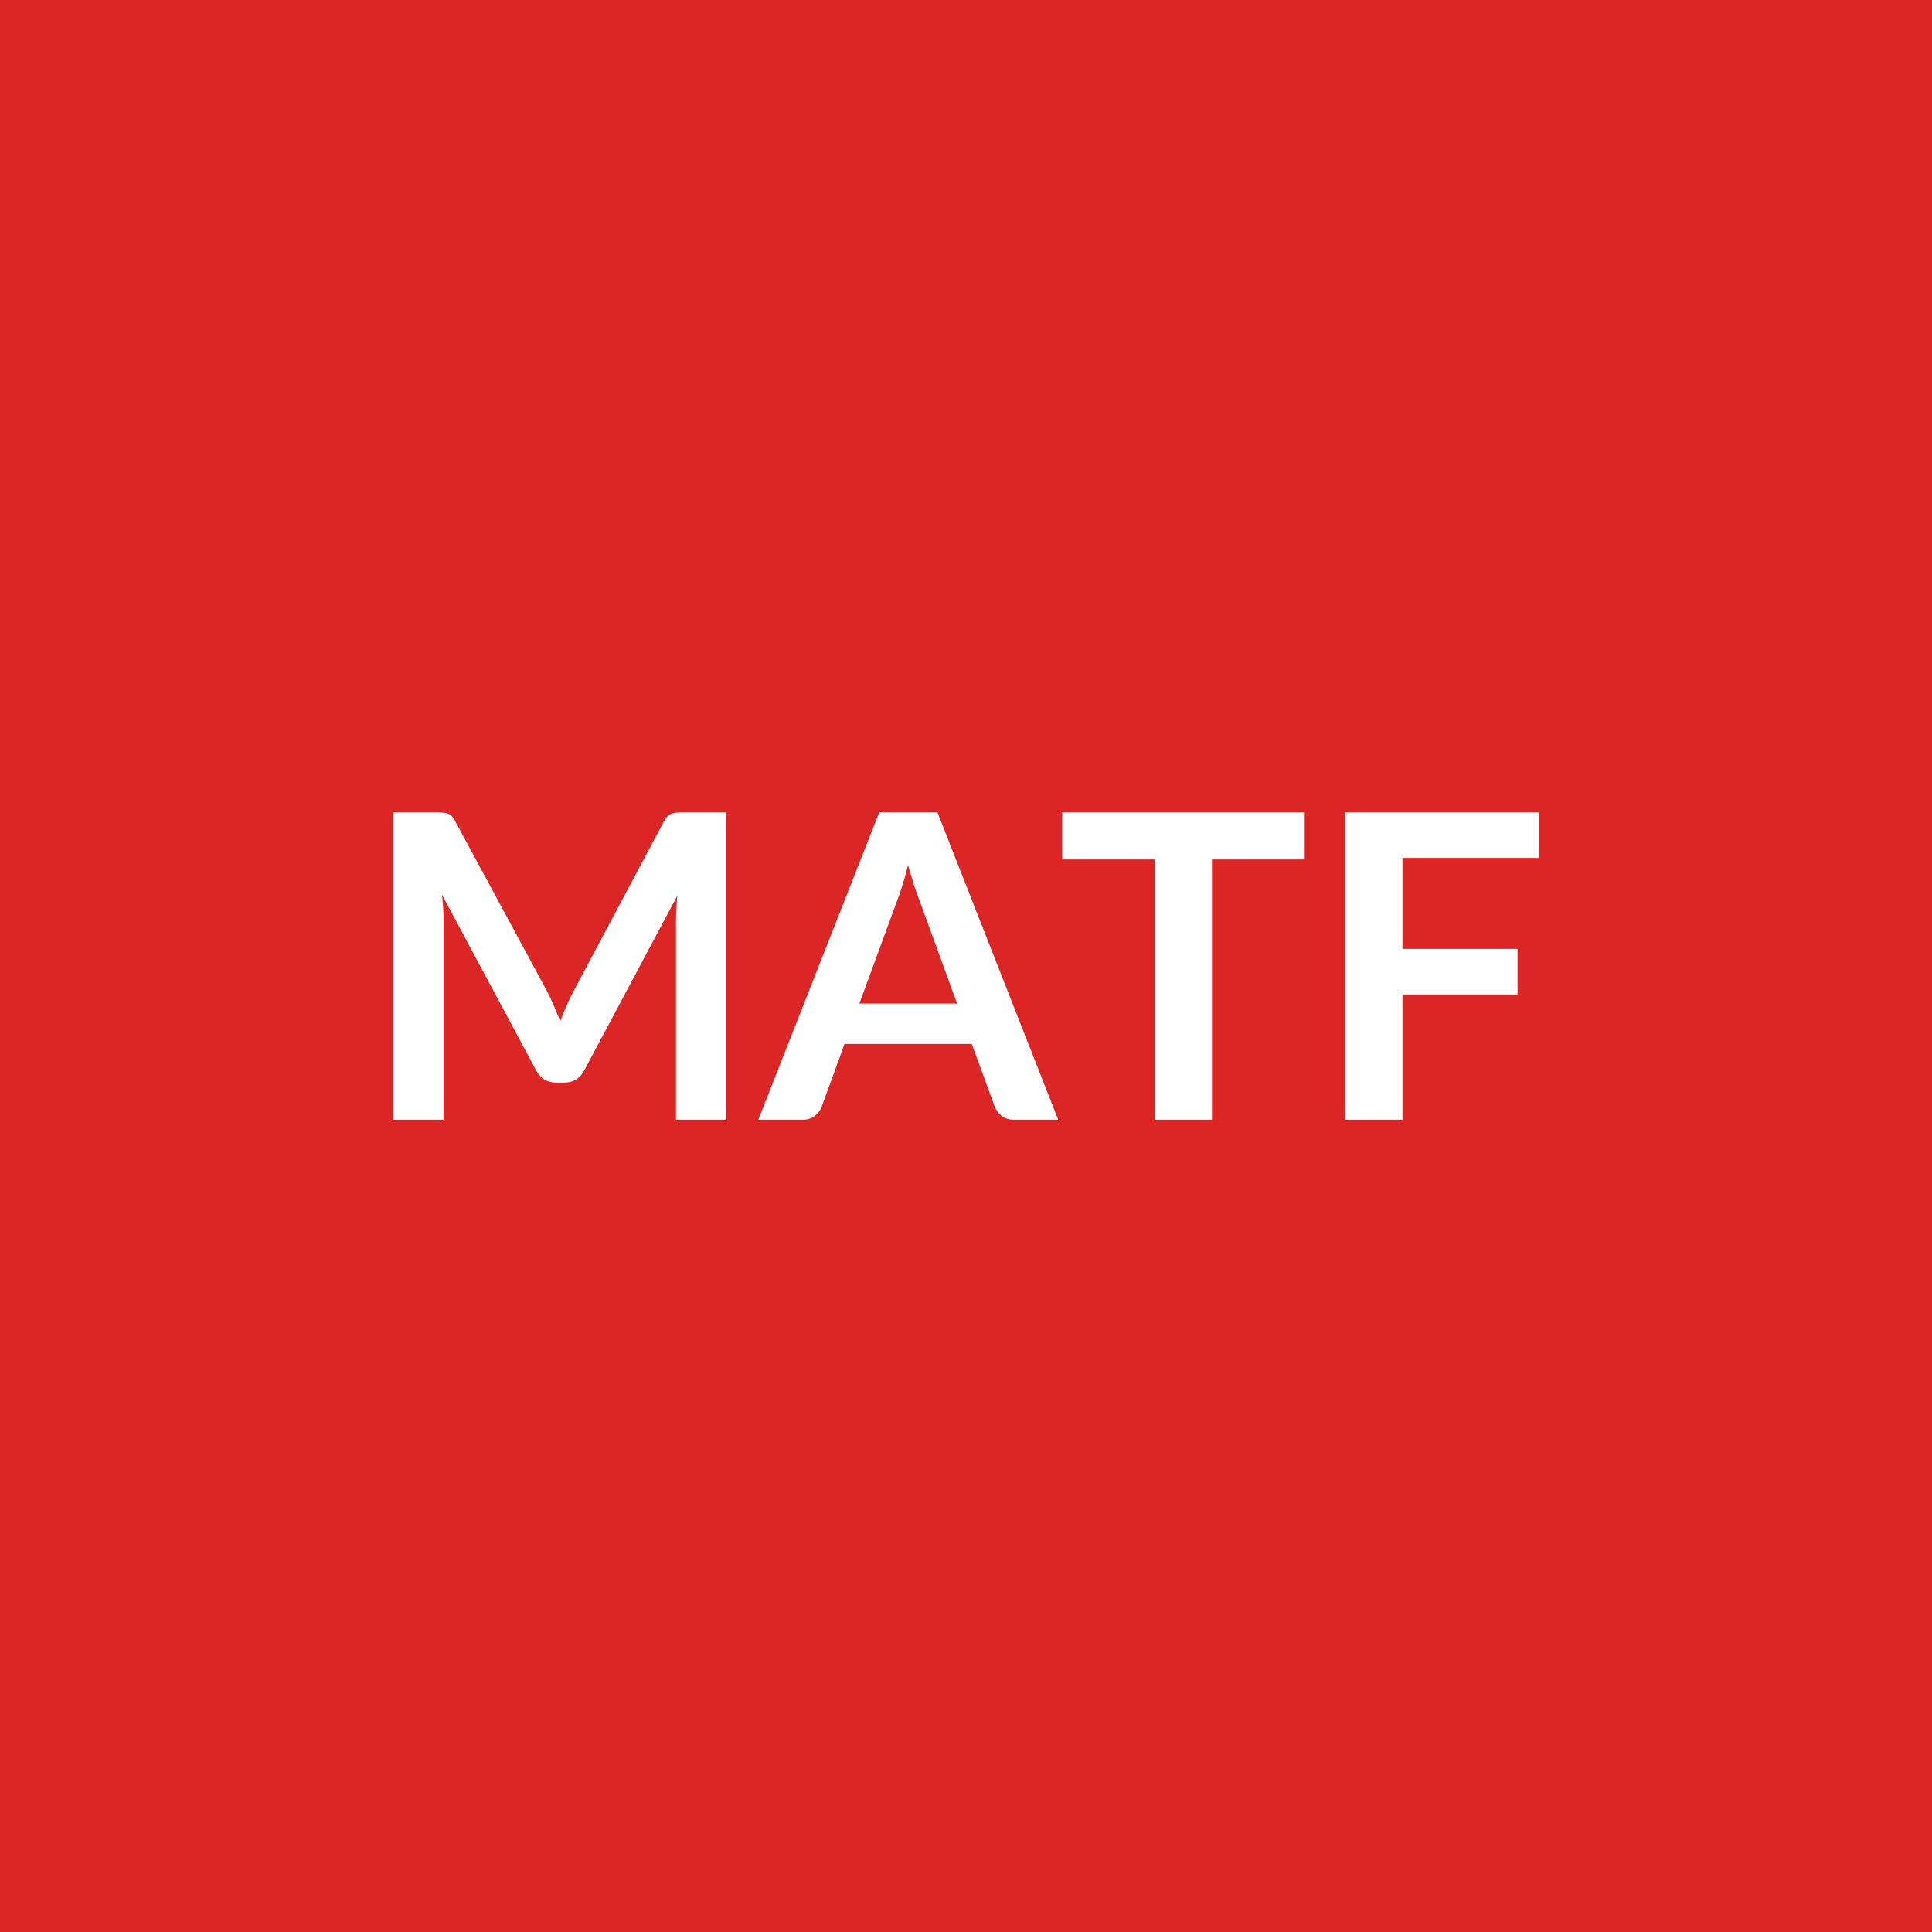
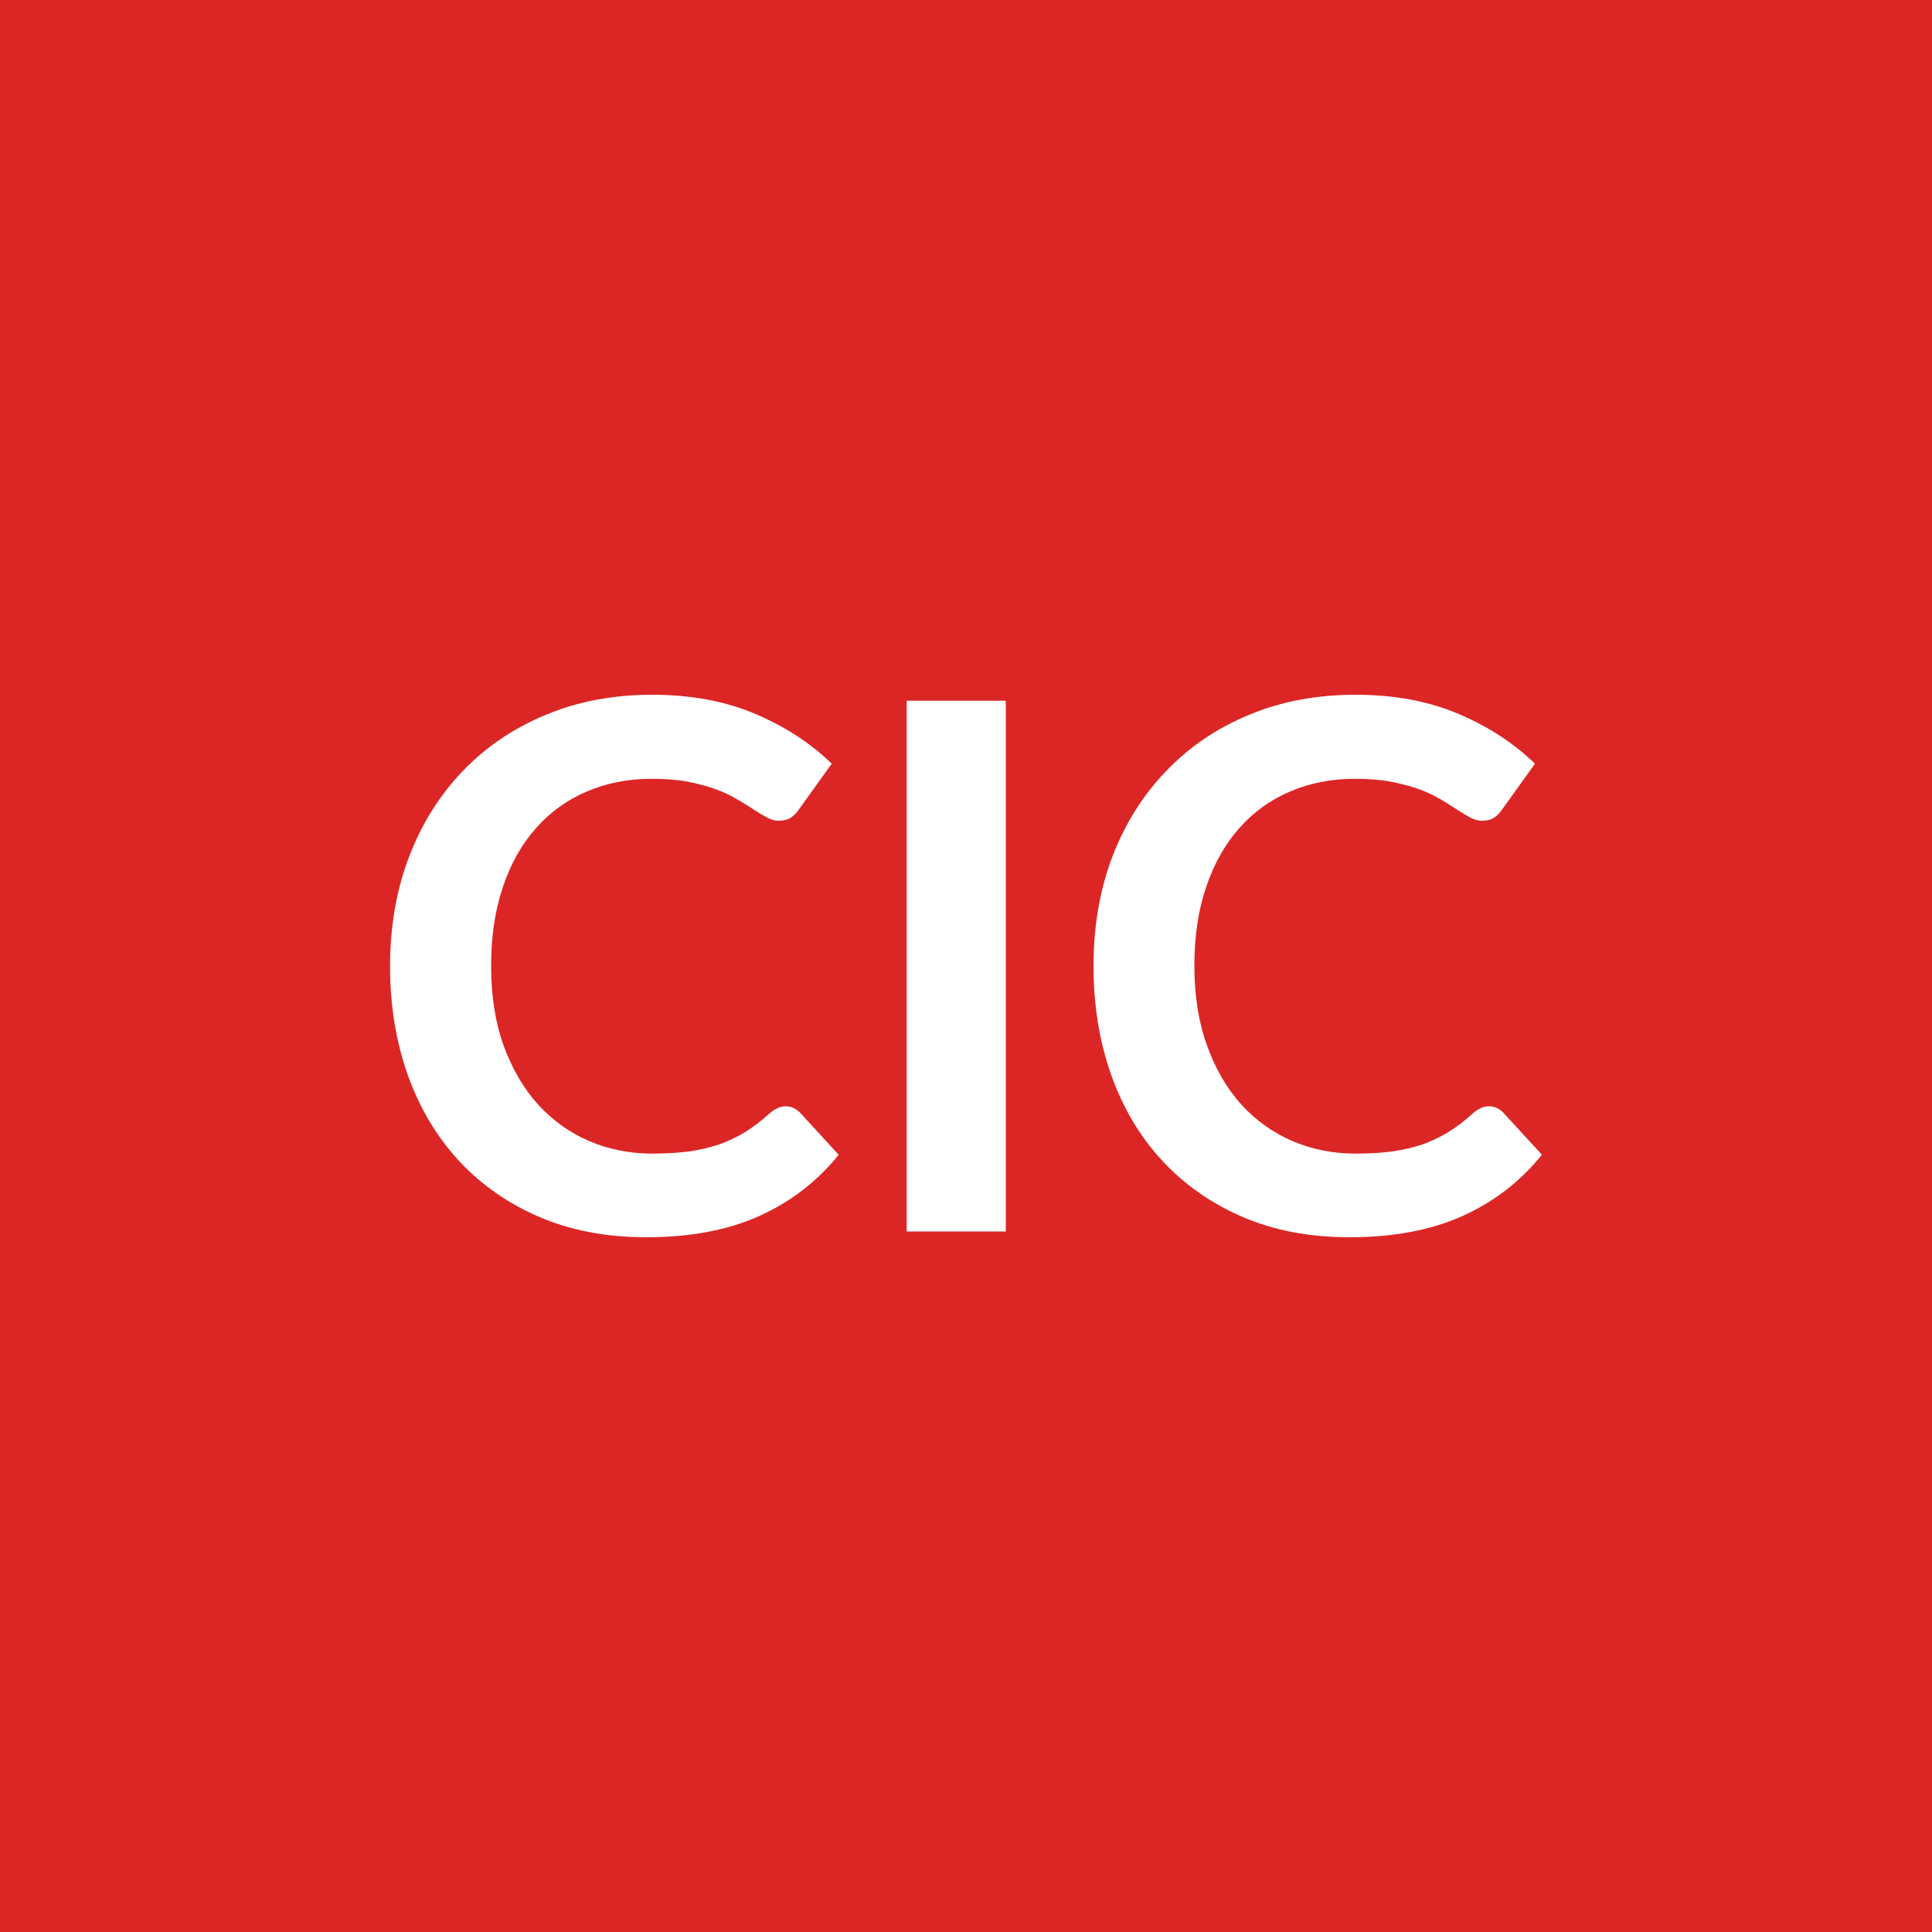
<svg xmlns="http://www.w3.org/2000/svg" width="100" height="100" viewBox="0 0 100 100">
  <rect width="100%" height="100%" fill="#dc2626" />
-   <path fill="#ffffff" d="M35.37 42.045h2.23v15.91h-2.61v-10.27q0-.62.07-1.33l-4.81 9.03q-.34.65-1.04.65h-.42q-.71 0-1.05-.65l-4.86-9.07.06.72q.02.35.02.65v10.27h-2.61v-15.91h2.23q.2 0 .34.02.15.01.26.05.12.04.21.14.1.1.18.27l4.77 8.83q.18.35.34.73.16.37.32.77.15-.41.32-.79.16-.38.35-.73l4.69-8.81q.09-.17.19-.27t.22-.14q.11-.04.25-.05.15-.02.35-.02m9.11 9.9h5.06l-1.93-5.29q-.14-.35-.3-.83-.15-.49-.31-1.05-.14.56-.29 1.05-.16.49-.3.86zm4.04-9.9 6.25 15.91h-2.29q-.38 0-.63-.19-.24-.19-.36-.48l-1.19-3.25h-6.59l-1.18 3.25q-.09.25-.34.46-.26.21-.63.21h-2.31l6.26-15.91zm19.01 0v2.44h-4.8v13.47h-2.96v-13.47h-4.79v-2.44zm12.12 2.36h-7.06v4.71h5.96v2.36h-5.96v6.48h-2.97v-15.91h10.03z" />
+   <path fill="#ffffff" d="M40.66 57.26q.41 0 .74.32l2.01 2.19q-1.67 2.07-4.11 3.17t-5.86 1.1q-3.06 0-5.5-1.04-2.45-1.05-4.18-2.91-1.72-1.86-2.65-4.44-.92-2.59-.92-5.65 0-3.09.99-5.67.99-2.57 2.78-4.43 1.8-1.87 4.29-2.9 2.49-1.04 5.51-1.04 3 0 5.33.99t3.96 2.58l-1.71 2.38q-.15.23-.39.4t-.66.17q-.28 0-.58-.16-.31-.16-.67-.4t-.84-.52q-.47-.29-1.1-.53-.62-.23-1.45-.4-.83-.16-1.91-.16-1.84 0-3.37.66-1.53.65-2.63 1.9-1.11 1.24-1.71 3.04-.61 1.79-.61 4.09 0 2.32.65 4.13.66 1.8 1.78 3.04 1.12 1.23 2.64 1.89 1.52.65 3.27.65 1.04 0 1.89-.11.84-.12 1.56-.36.71-.25 1.35-.64.63-.39 1.26-.96.19-.17.4-.27.21-.11.44-.11m11.4-20.99v27.47h-5.13V36.27zm25 20.99q.42 0 .74.32l2.01 2.19q-1.67 2.07-4.11 3.17t-5.86 1.1q-3.06 0-5.5-1.04-2.44-1.05-4.17-2.91t-2.65-4.44q-.92-2.59-.92-5.65 0-3.09.98-5.67.99-2.57 2.79-4.43 1.79-1.87 4.28-2.9 2.49-1.04 5.51-1.04 3 0 5.33.99t3.96 2.58l-1.71 2.38q-.15.23-.39.4-.23.17-.65.17-.29 0-.59-.16t-.67-.4q-.36-.24-.83-.52-.48-.29-1.1-.53-.63-.23-1.46-.4-.82-.16-1.91-.16-1.84 0-3.37.66-1.53.65-2.63 1.9-1.1 1.24-1.71 3.04-.61 1.79-.61 4.09 0 2.32.66 4.13.65 1.8 1.77 3.04 1.12 1.23 2.64 1.89 1.52.65 3.27.65 1.05 0 1.89-.11.85-.12 1.56-.36.71-.25 1.35-.64t1.26-.96q.19-.17.4-.27.21-.11.44-.11" />
</svg>
